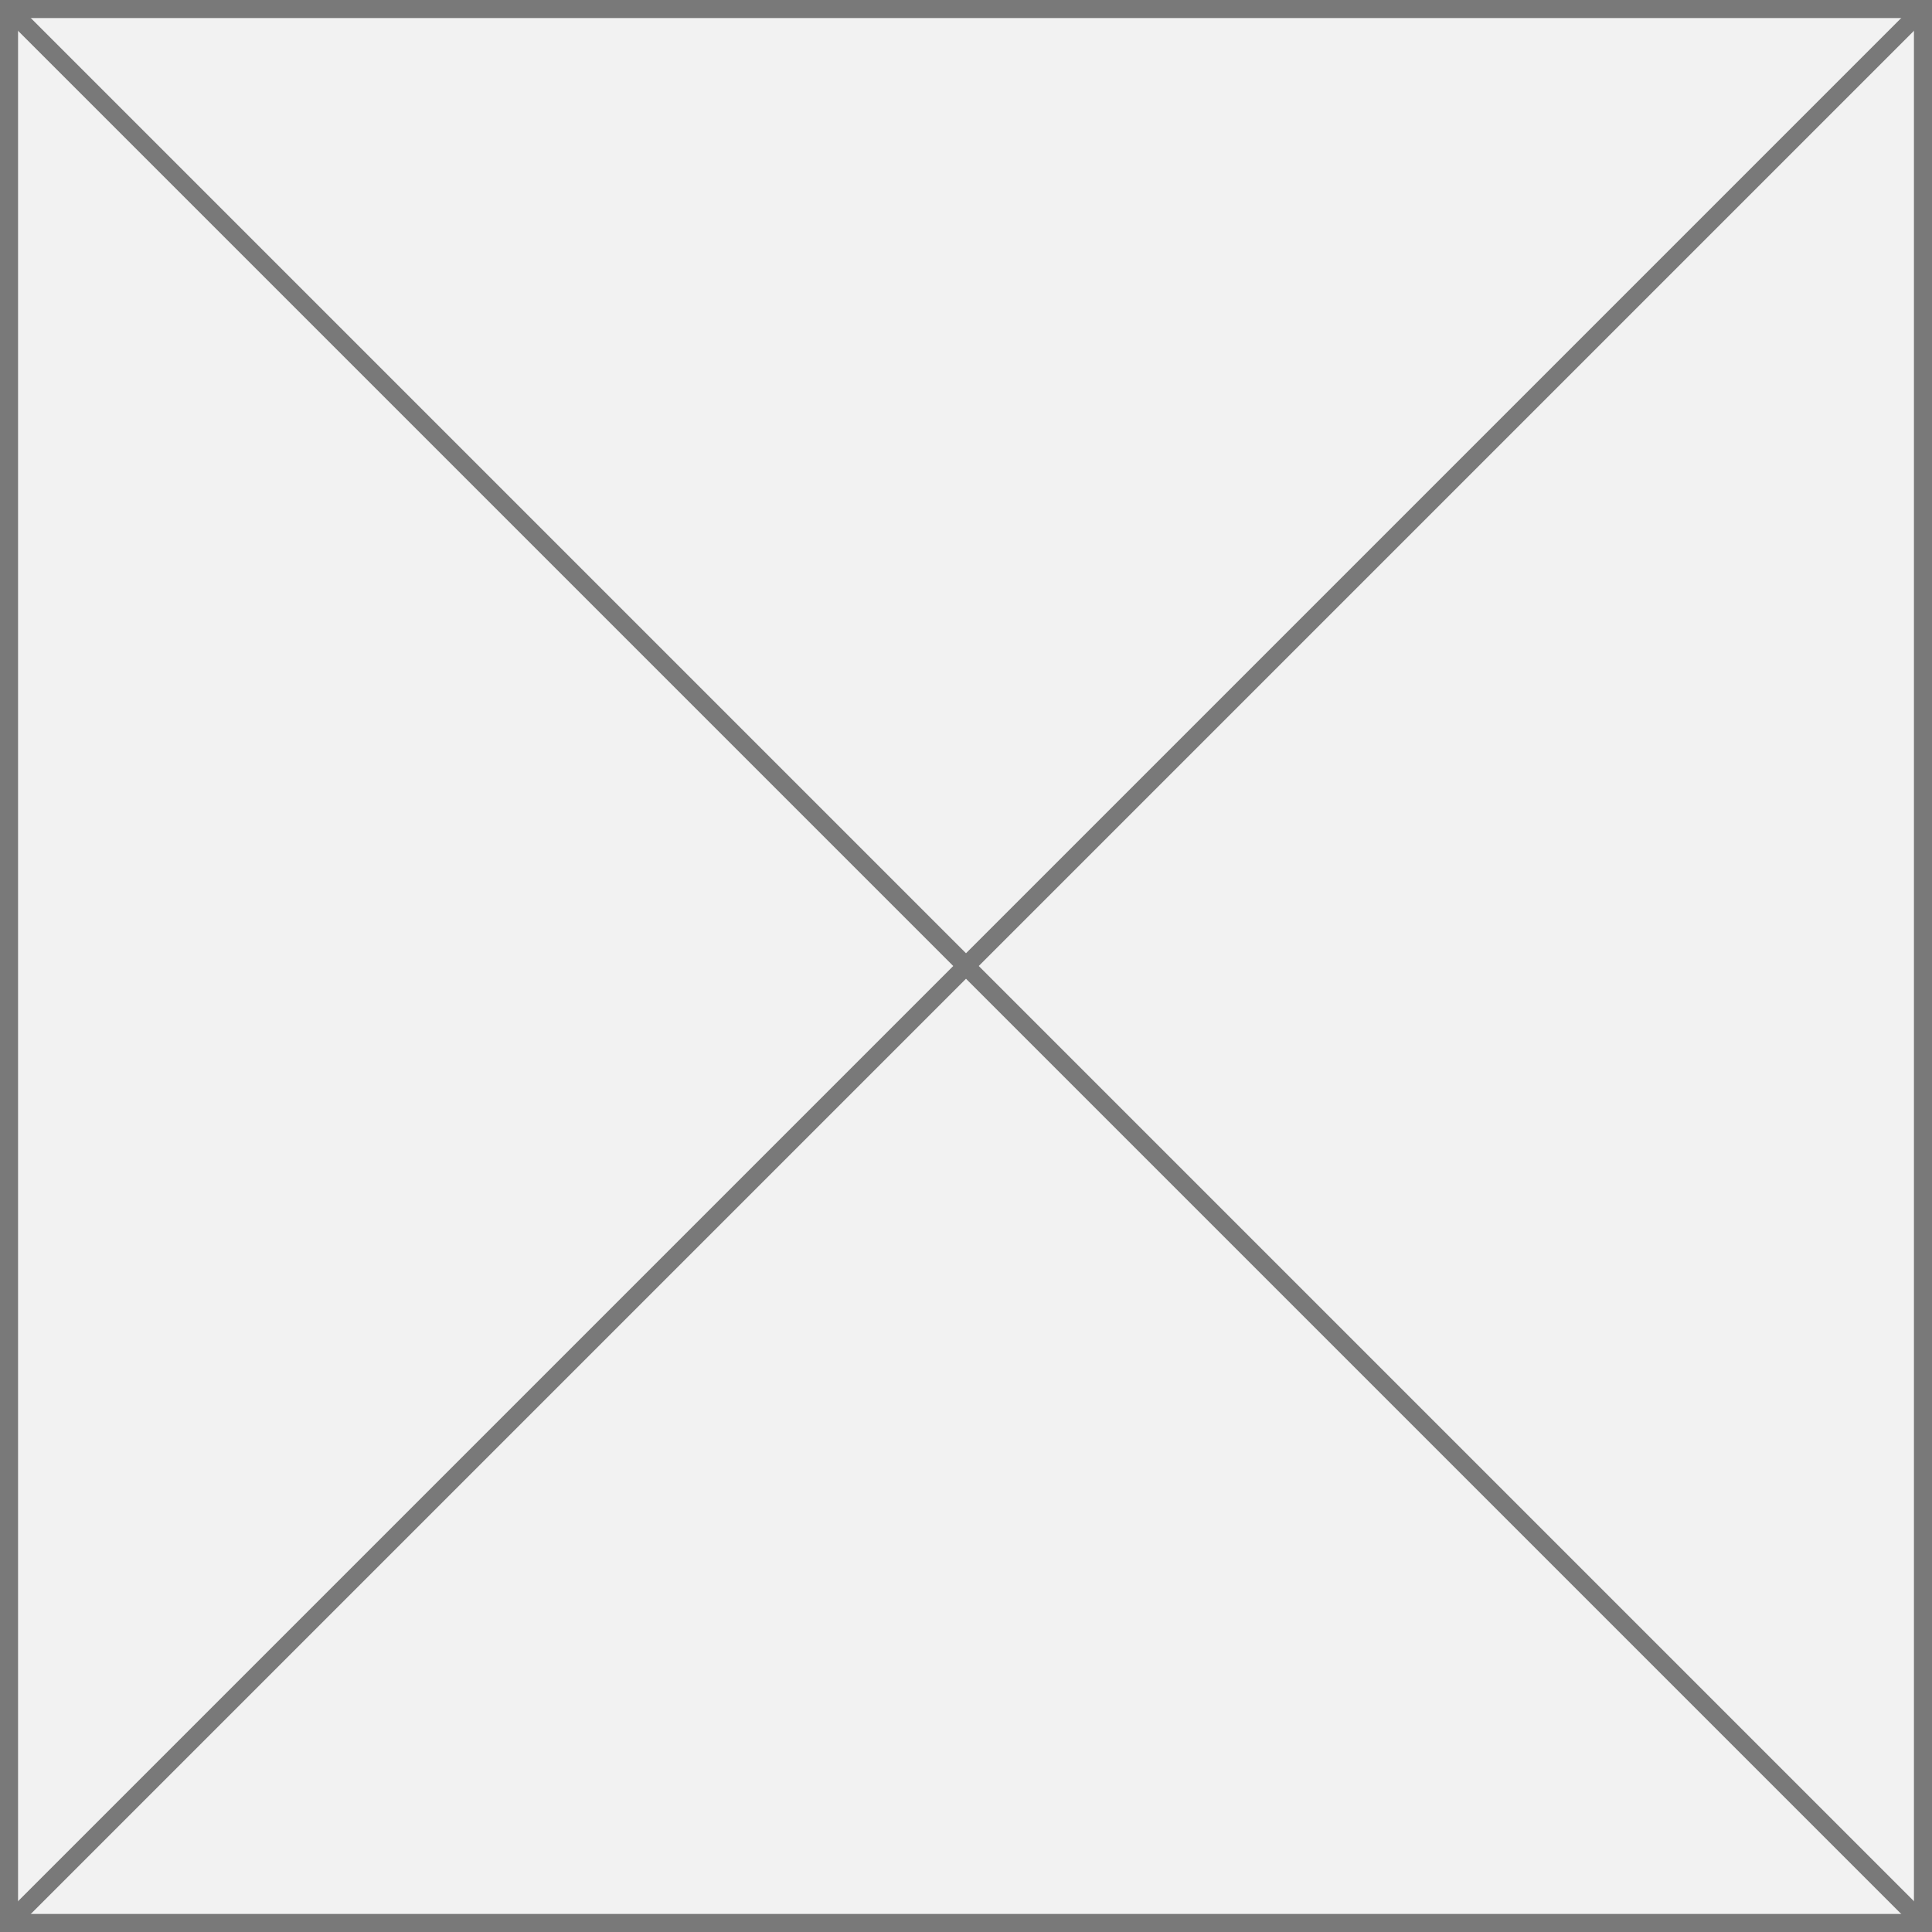
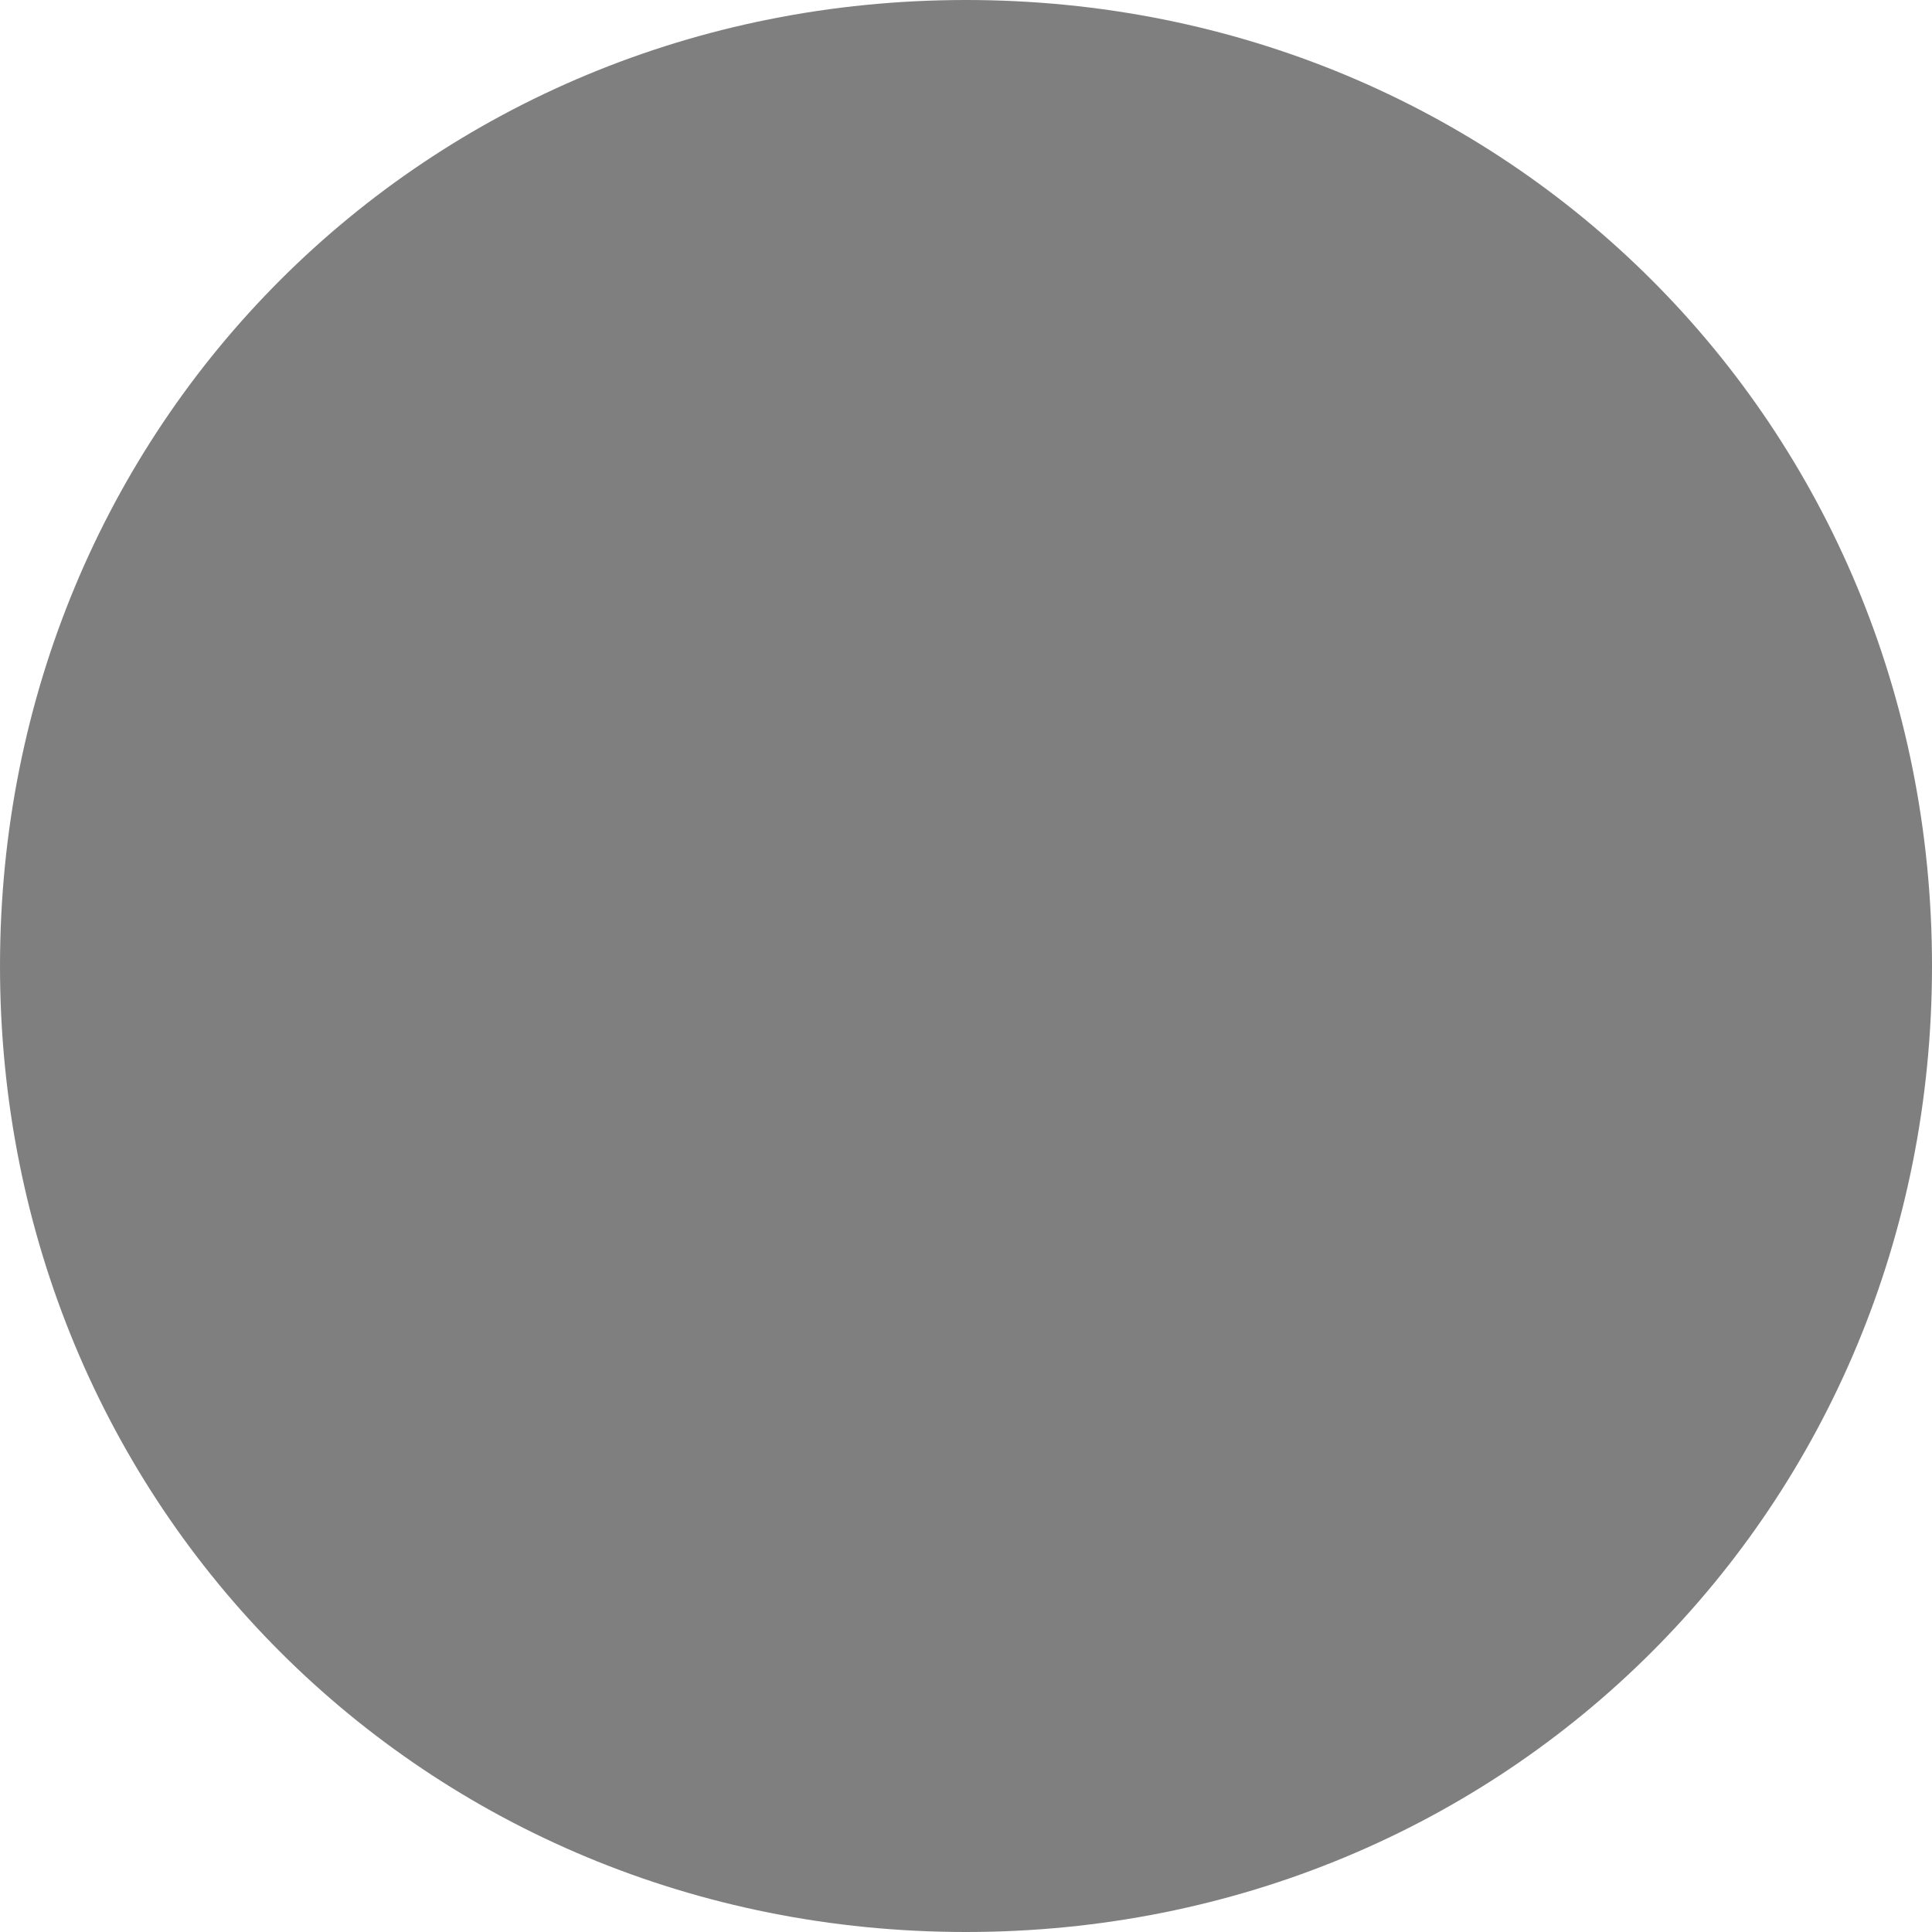
- <svg xmlns="http://www.w3.org/2000/svg" version="1.1" width="107px" height="107px">
-   <g transform="matrix(1 0 0 1 -2145 -808 )">
-     <path d="M 2145.5 808.5  L 2251.5 808.5  L 2251.5 914.5  L 2145.5 914.5  L 2145.5 808.5  Z " fill-rule="nonzero" fill="#f2f2f2" stroke="none" />
-     <path d="M 2145.5 808.5  L 2251.5 808.5  L 2251.5 914.5  L 2145.5 914.5  L 2145.5 808.5  Z " stroke-width="1" stroke="#797979" fill="none" />
-     <path d="M 2145.354 808.354  L 2251.646 914.646  M 2251.646 808.354  L 2145.354 914.646  " stroke-width="1" stroke="#797979" fill="none" />
+ <svg xmlns="http://www.w3.org/2000/svg" version="1.1" width="18px" height="18px">
+   <g transform="matrix(1 0 0 1 -313 -380 )">
+     <path d="M 322 380  C 327.04 380  331 383.96  331 389  C 331 394.04  327.04 398  322 398  C 316.96 398  313 394.04  313 389  C 313 383.96  316.96 380  322 380  Z " fill-rule="nonzero" fill="#7f7f7f" stroke="none" />
  </g>
</svg>
